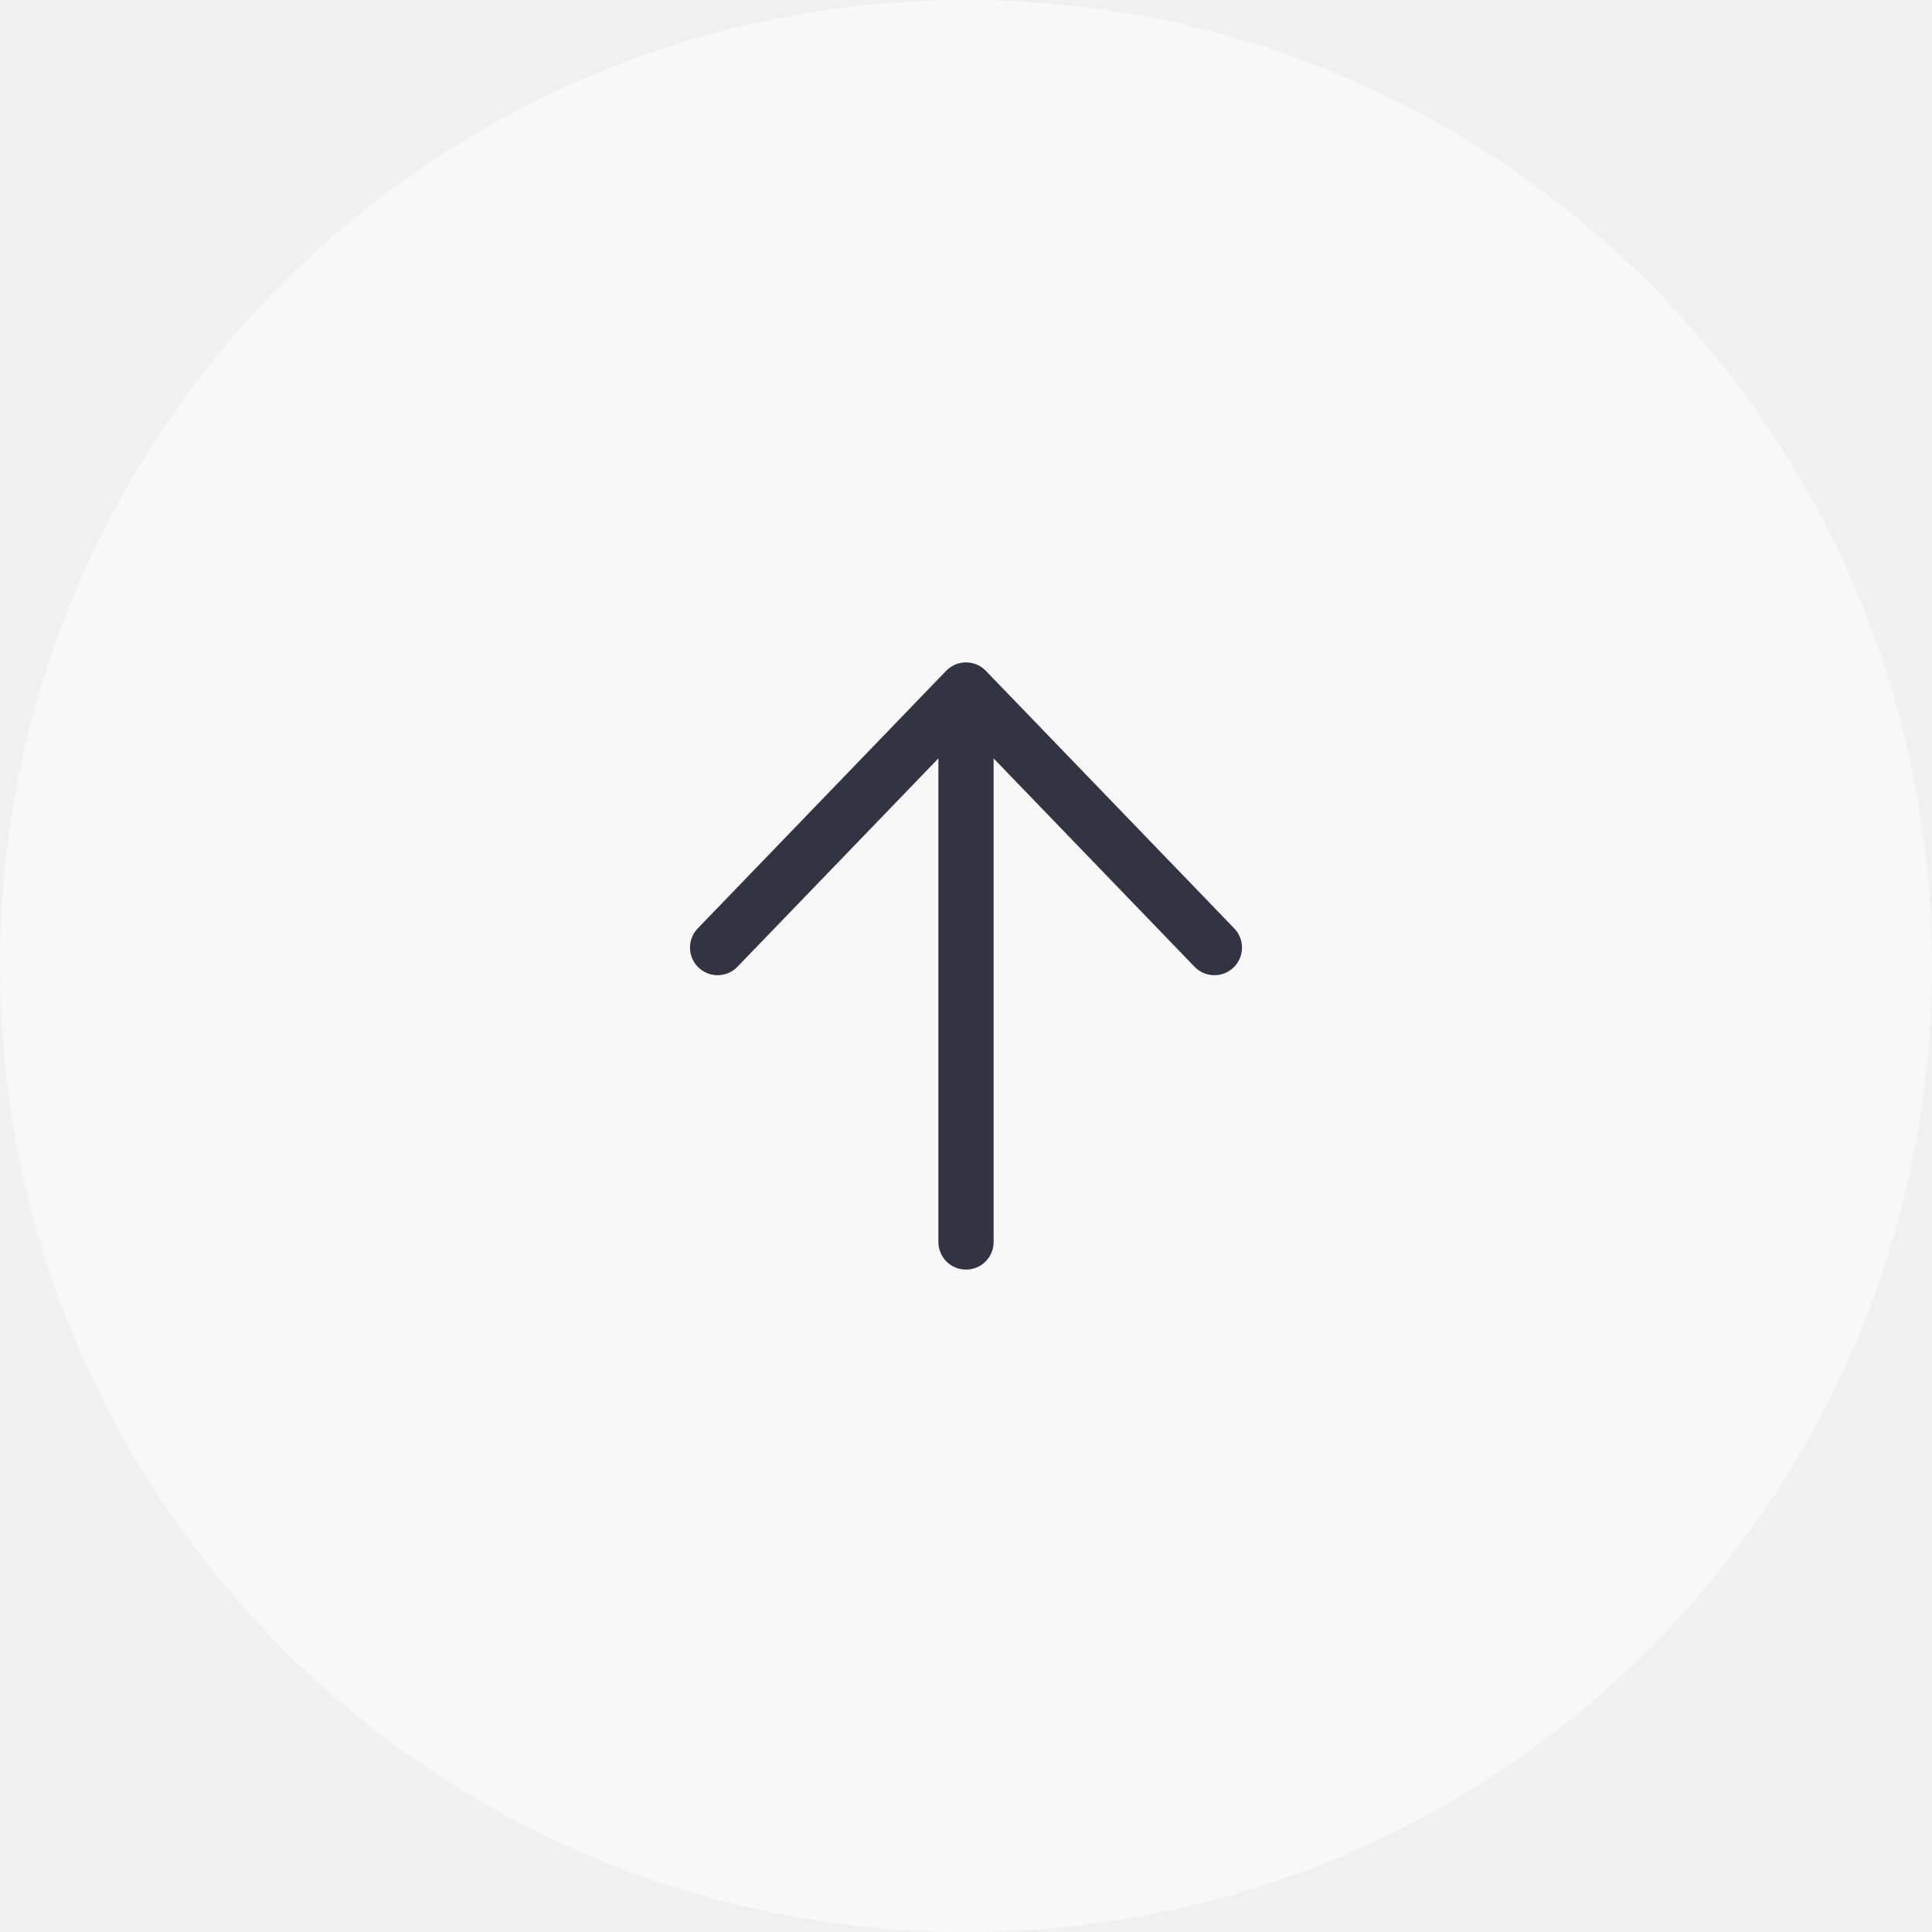
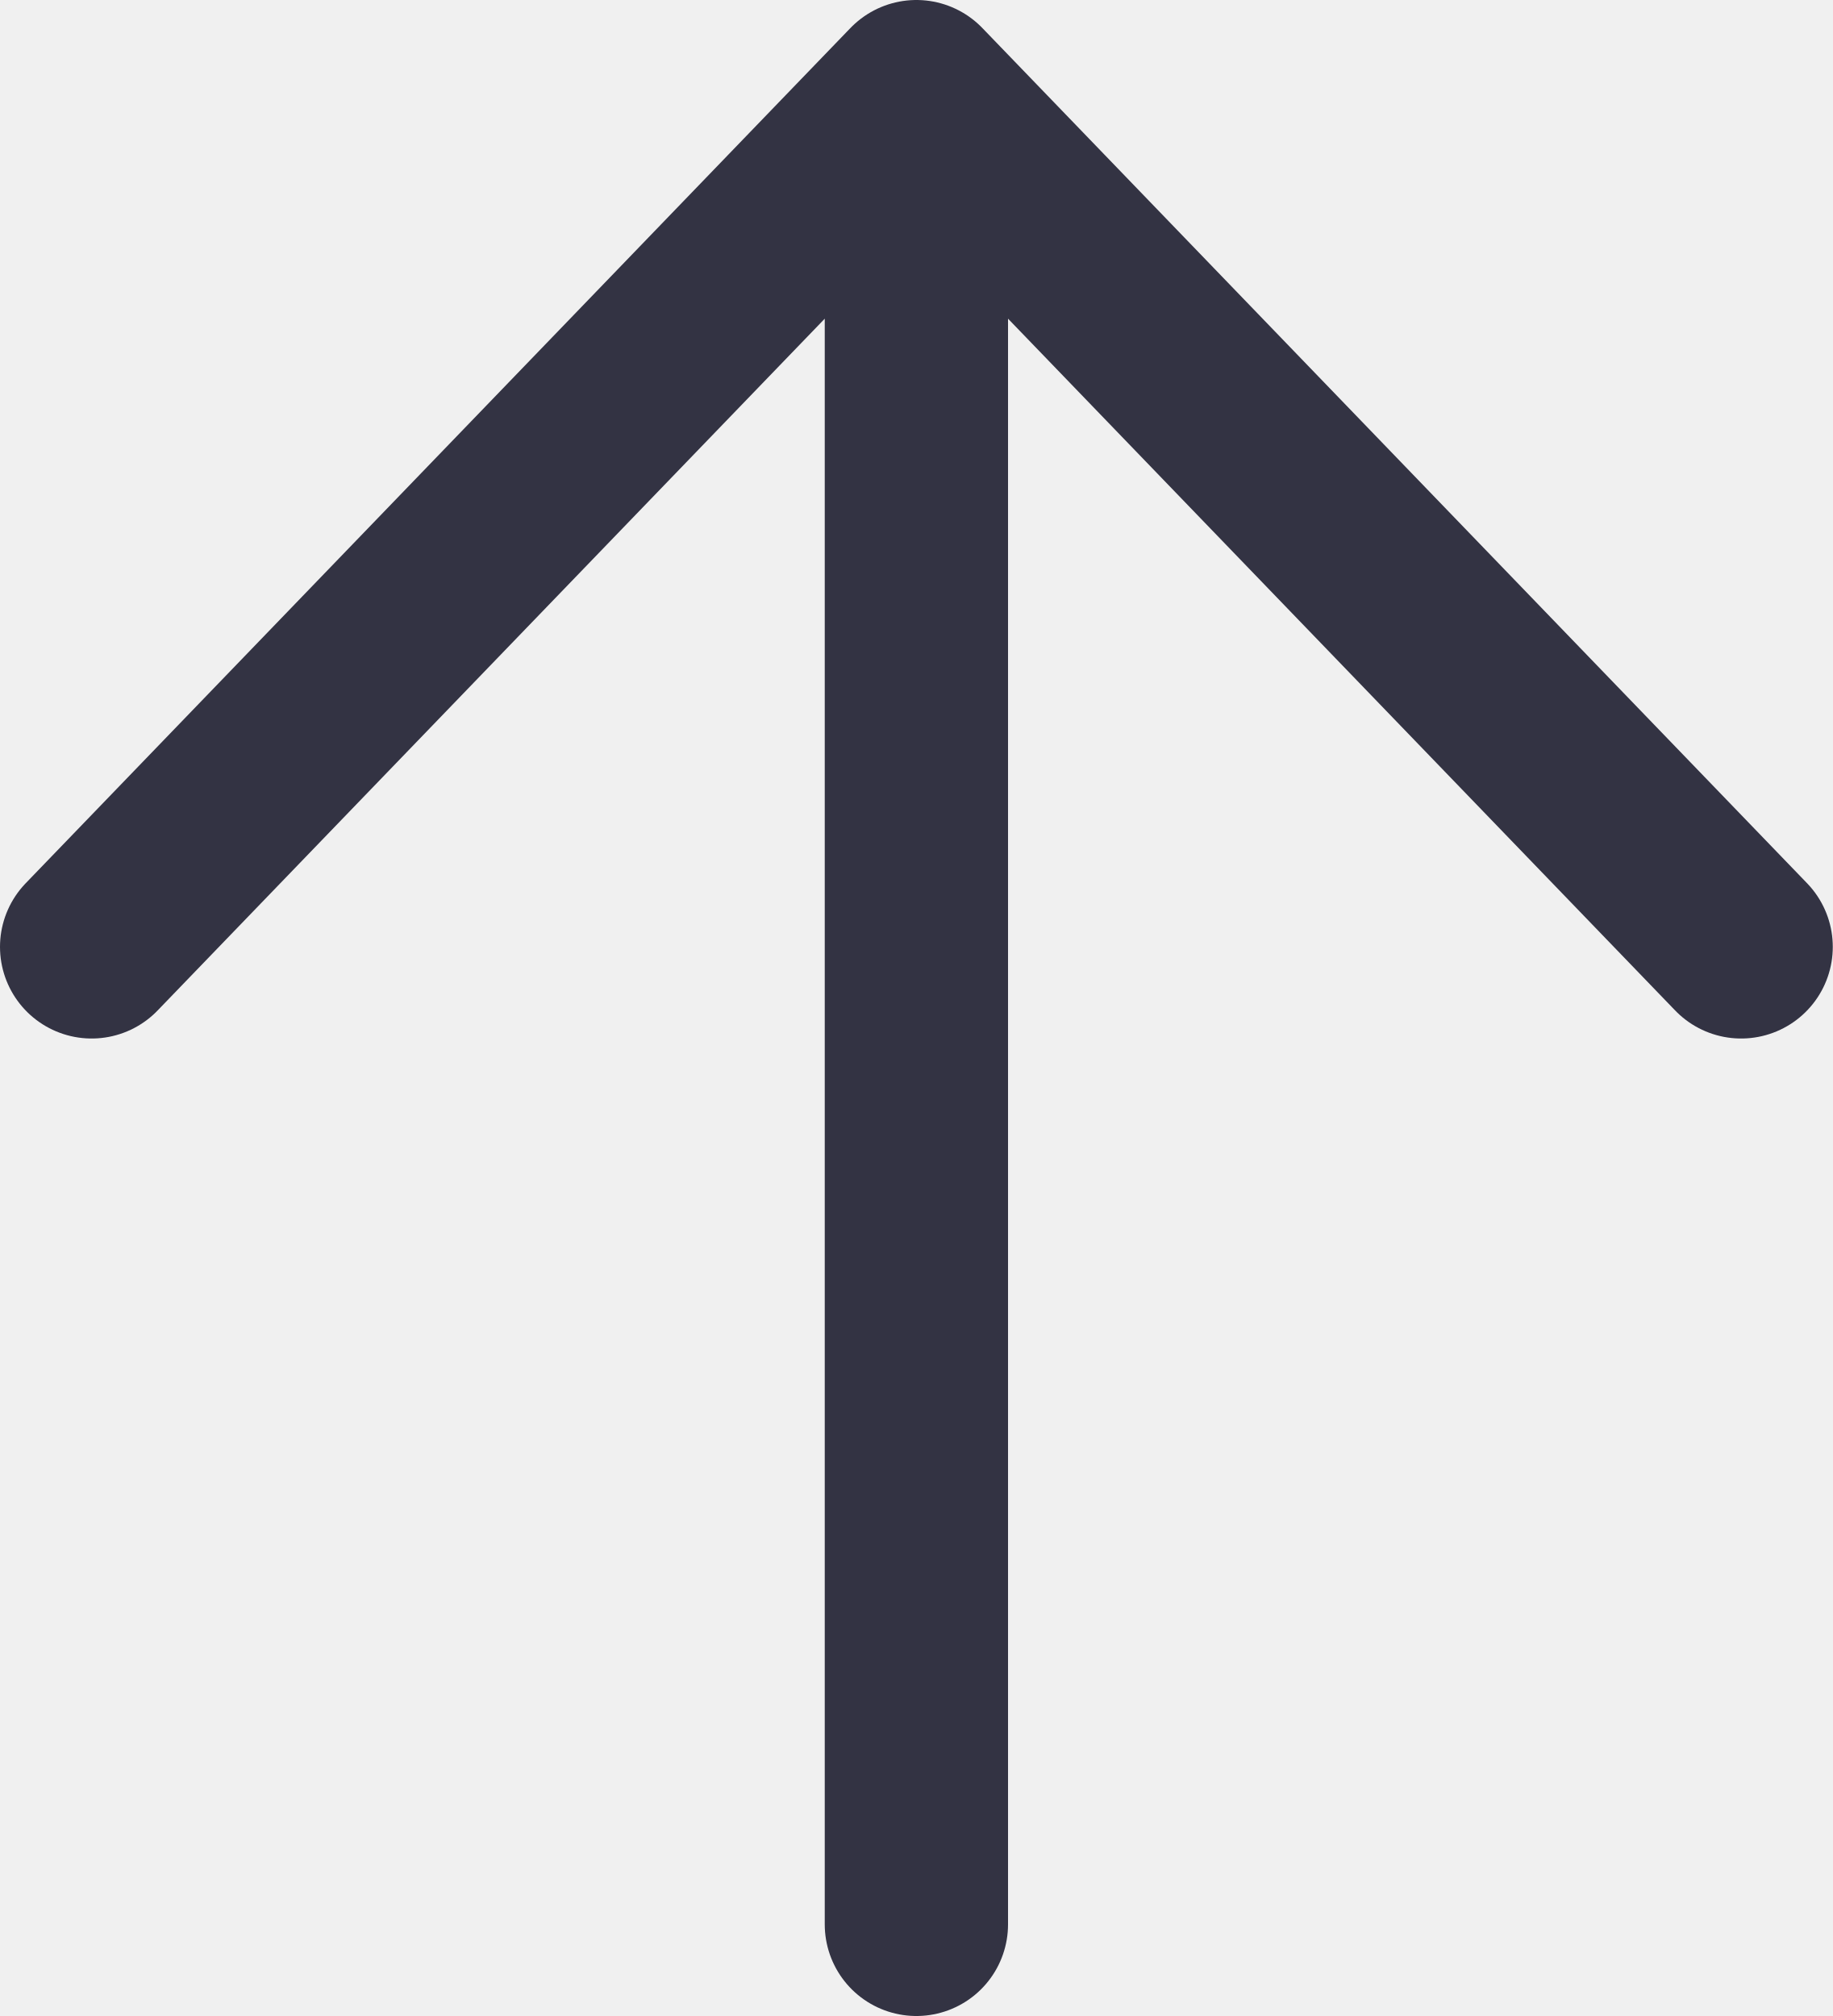
- <svg xmlns="http://www.w3.org/2000/svg" width="70" height="70" viewBox="0 0 70 70" fill="none">
-   <circle opacity="0.5" cx="35" cy="35" r="35" fill="white" />
-   <path d="M35 25V45M35 25L26 34.333M35 25L44 34.333" stroke="#333343" stroke-width="2" stroke-linecap="round" stroke-linejoin="round" />
+ <svg xmlns="http://www.w3.org/2000/svg" width="20" height="22" viewBox="0 0 20 22" fill="none">
+   <path d="M10 1V21M10 1L1 10.333M10 1L19 10.333" stroke="#333343" stroke-width="2" stroke-linecap="round" stroke-linejoin="round" />
</svg>
